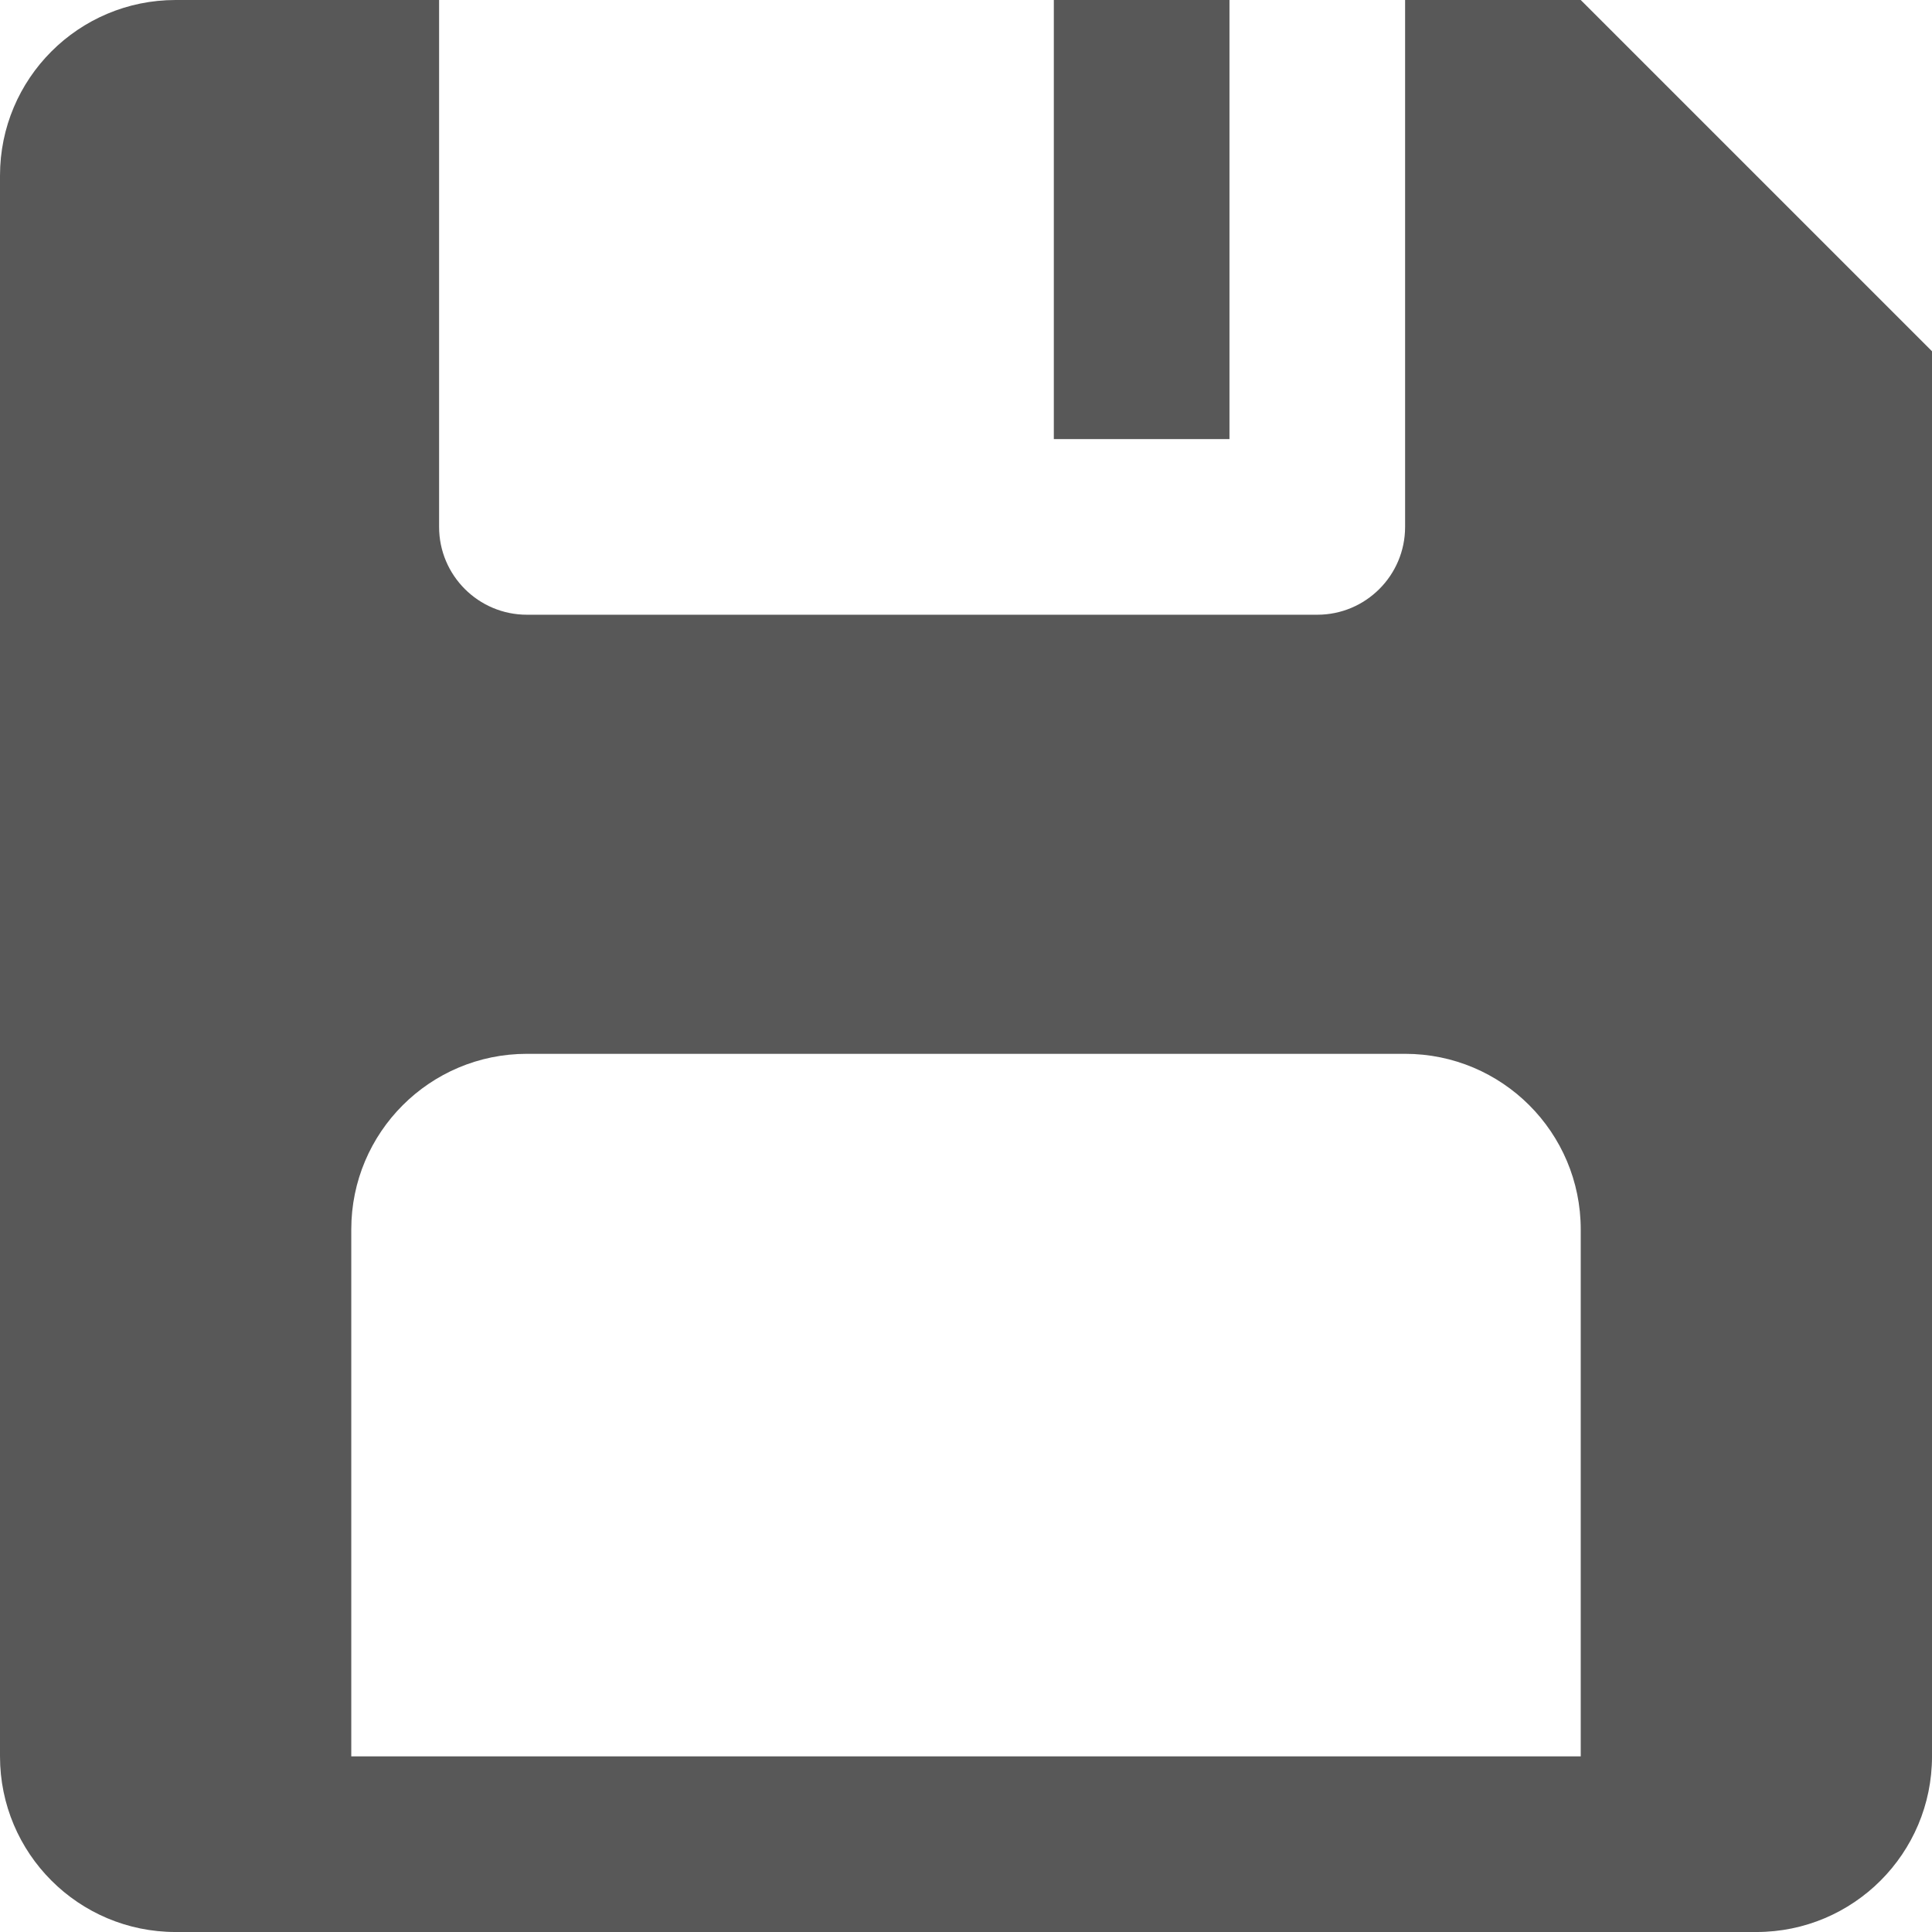
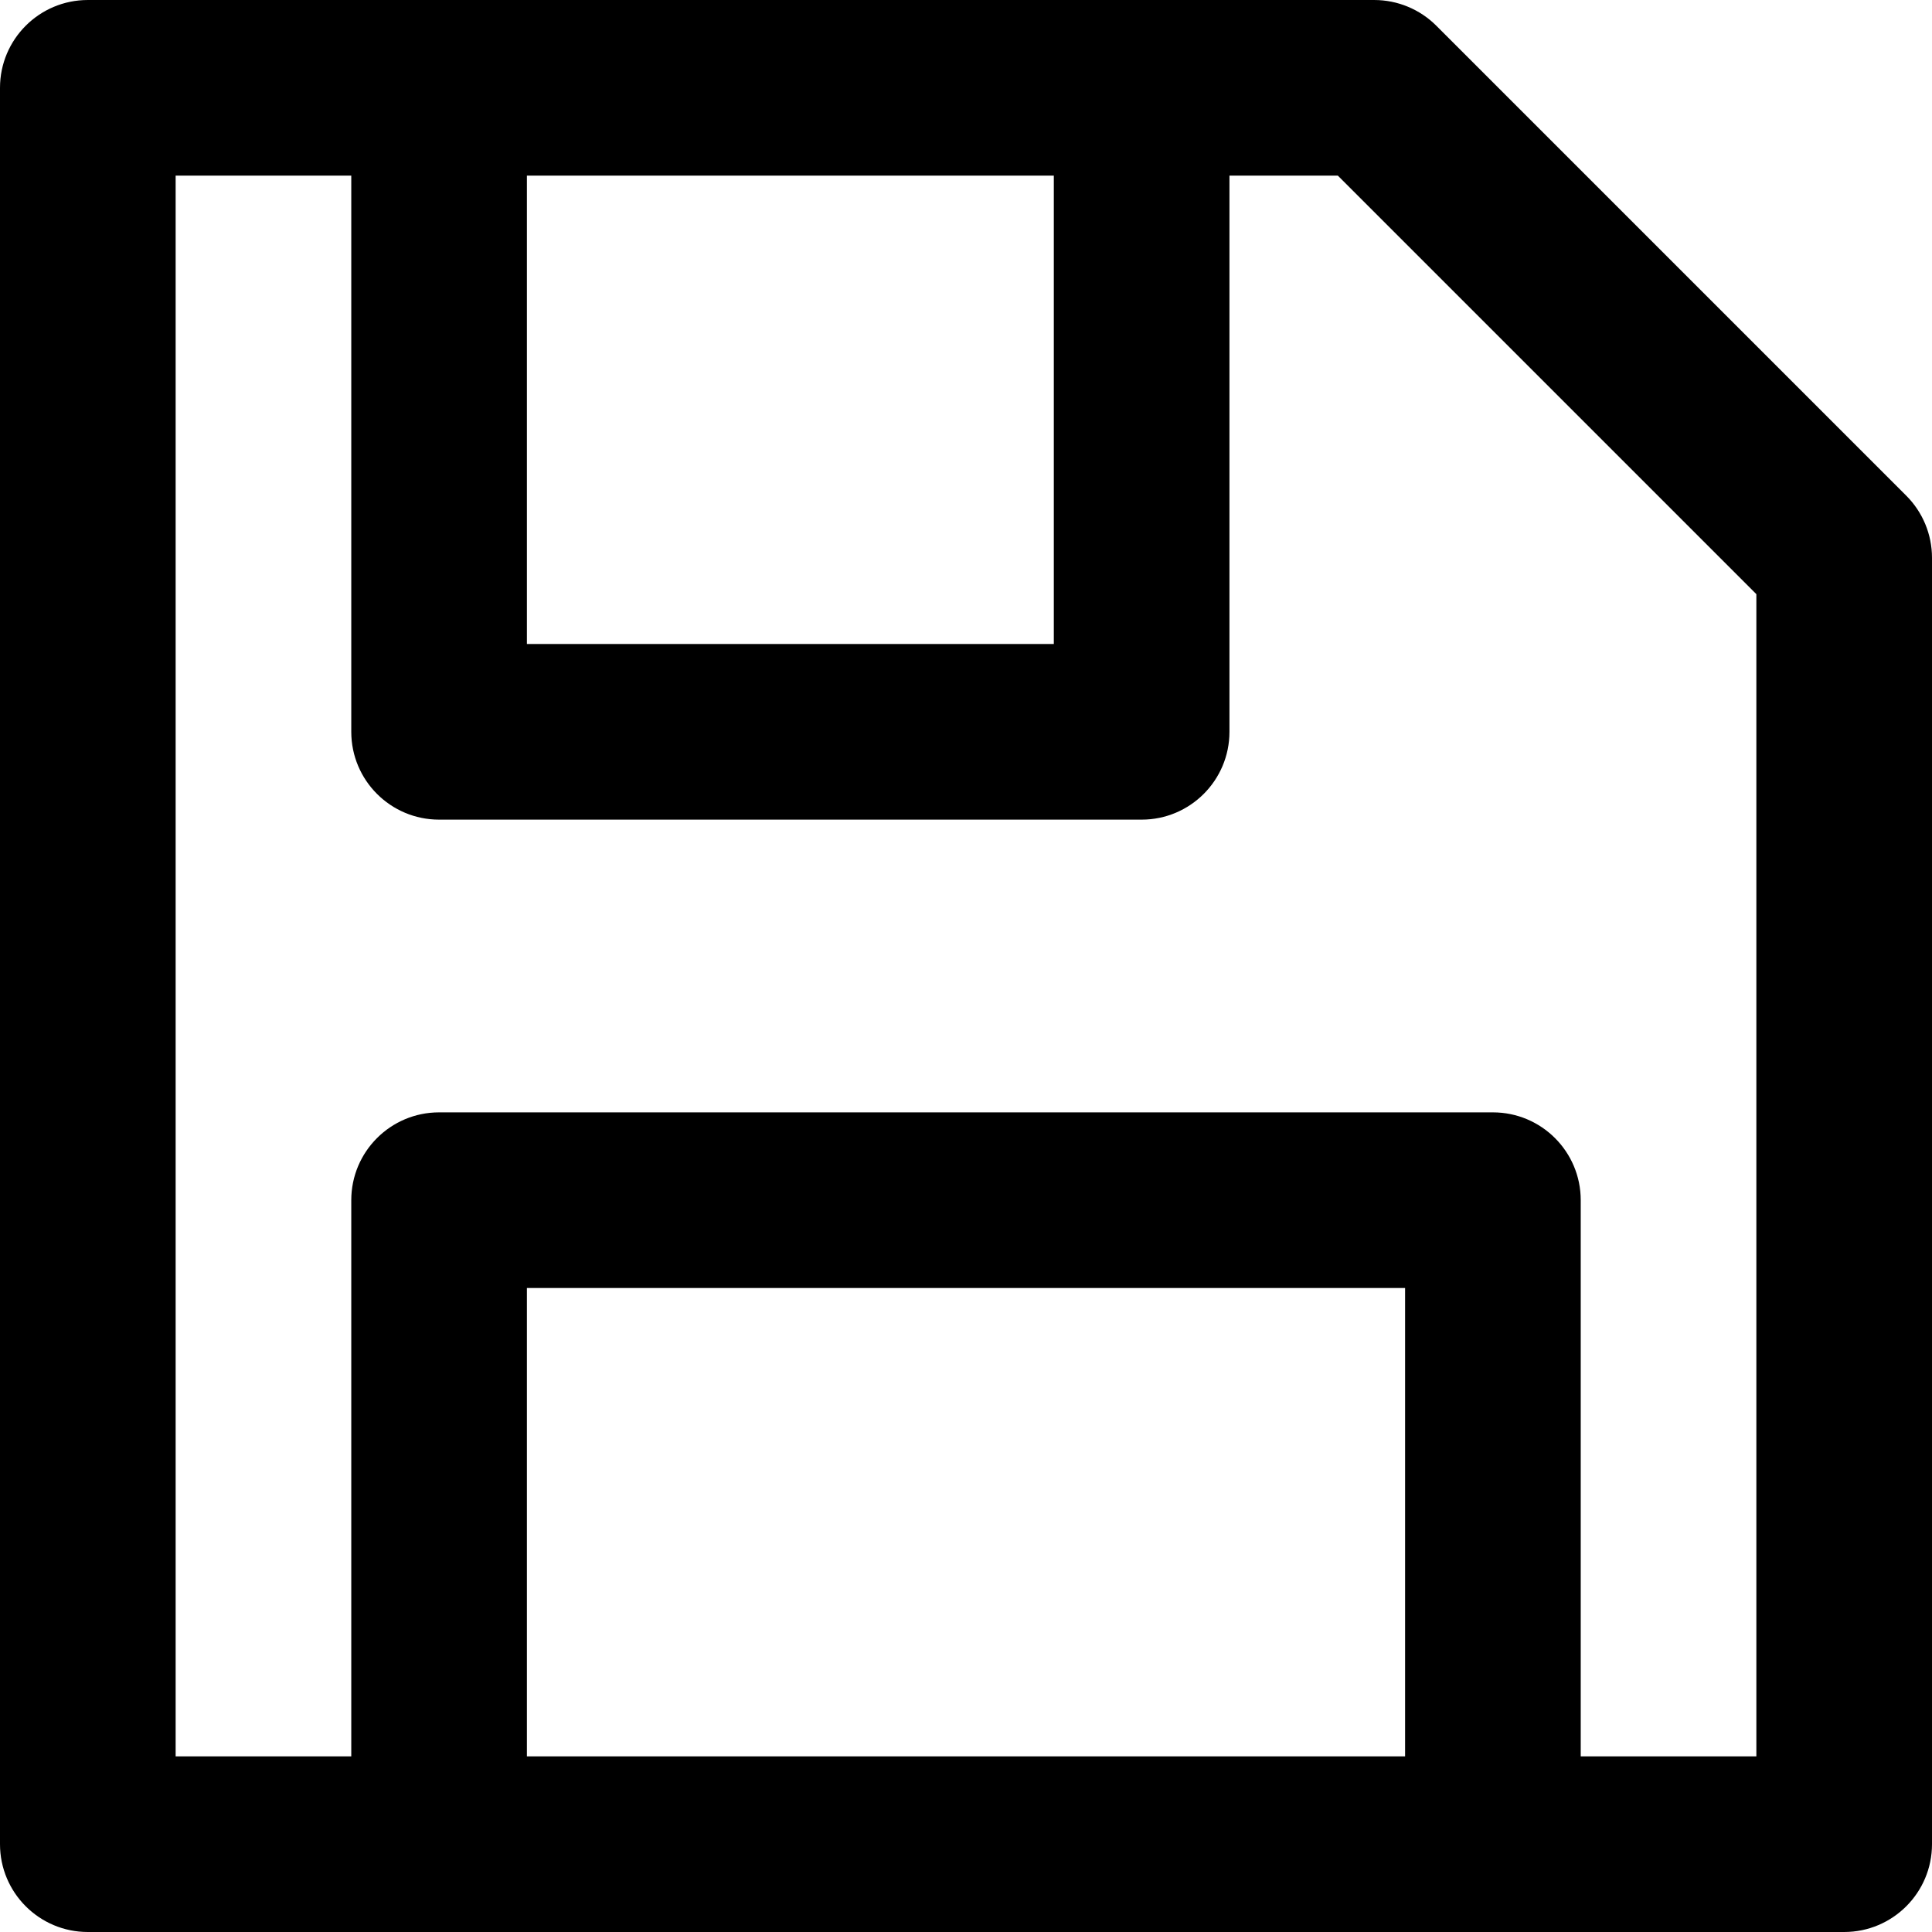
- <svg xmlns="http://www.w3.org/2000/svg" width="256" height="256" viewBox="0 0 67.733 67.733" version="1.1" id="svg5">
-   <defs id="defs2" />
-   <g id="layer1">
-     <g id="g9513" transform="matrix(3.078788,0,0,3.078788,-12.31515,-12.31515)">
-       <path d="m 22,4 h -2 v 6 c 0,0.552 -0.448,1 -1,1 H 10 C 9.448,11 9,10.552 9,10 V 4 H 6 C 4.895,4 4,4.895 4,6 v 18 c 0,1.105 0.895,2 2,2 h 18 c 1.105,0 2,-0.895 2,-2 V 8 Z m 0,20 H 8 v -6 c 0,-1.105 0.895,-2 2,-2 h 10 c 1.105,0 2,0.895 2,2 z" id="path9502" style="fill:#202020;fill-opacity:0.75" />
-       <rect height="5" width="2" x="16" y="4" id="rect9504" style="fill:#202020;fill-opacity:0.75" />
-     </g>
-   </g>
+ <svg xmlns="http://www.w3.org/2000/svg" fill="#000000" height="800px" width="800px" version="1.1" id="Layer_1" viewBox="0 0 330 330" xml:space="preserve">
+   <path id="XMLID_341_" d="M325.606,84.668L245.334,4.394c-2.813-2.813-6.628-4.393-10.607-4.393h-39.708  C195.013,0.001,195.006,0,195,0H75c-0.006,0-0.013,0.001-0.02,0.001H15c-8.284,0-15,6.716-15,15V315c0,8.284,6.716,15,15,15h60h180  h60c8.284,0,15-6.716,15-15V95.274C330,91.296,328.42,87.48,325.606,84.668z M90,30.001h90V110H90V30.001z M90,300v-80h150v80H90z   M300,300h-30v-95c0-8.284-6.716-15-15-15H75c-8.284,0-15,6.716-15,15v95H30V30.001h30V125c0,8.284,6.716,15,15,15h120  c8.284,0,15-6.716,15-15V30.001h18.514L300,101.487V300z" />
</svg>
